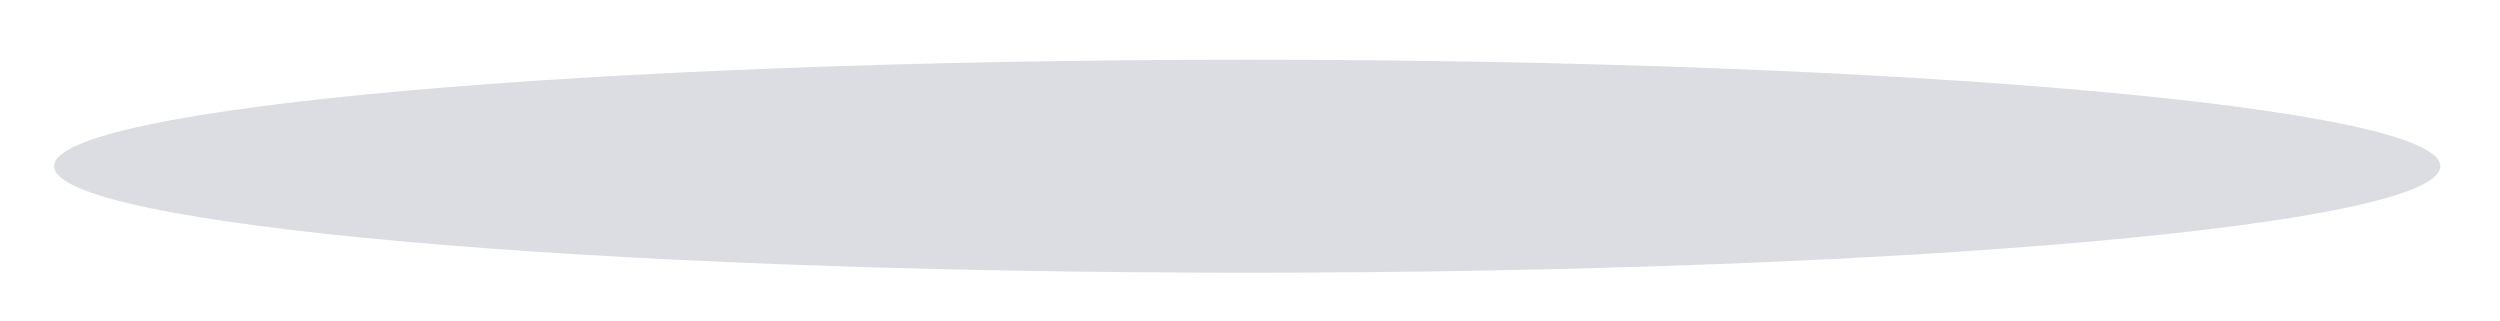
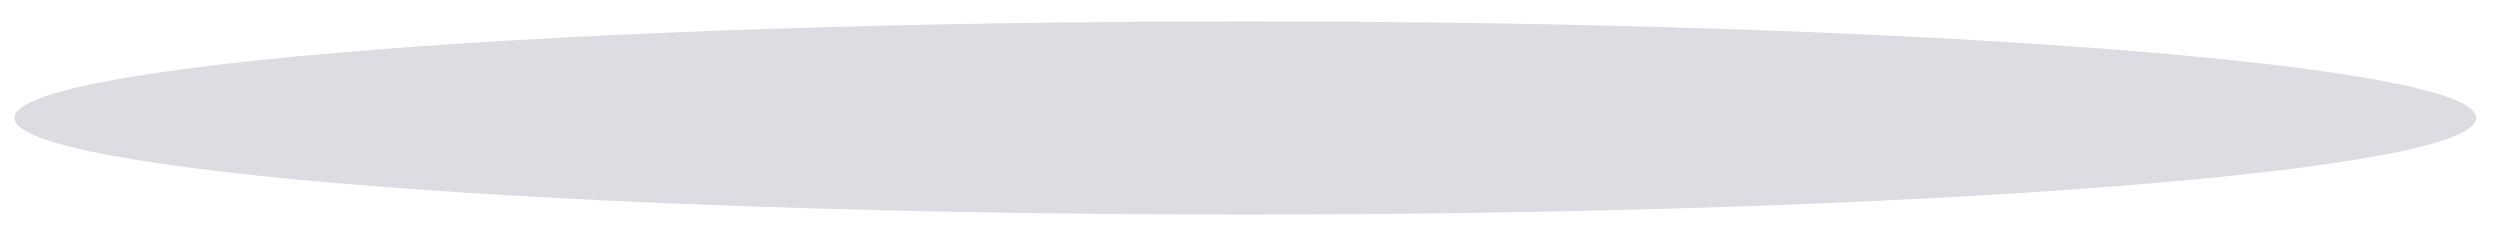
- <svg xmlns="http://www.w3.org/2000/svg" width="39" height="5" viewBox="0 0 39 5" fill="none">
-   <path opacity="0.158" fill-rule="evenodd" clip-rule="evenodd" d="M38.069 2.593C38.069 1.676 29.736 0.932 19.456 0.932C9.177 0.932 0.844 1.676 0.844 2.593C0.844 3.511 9.177 4.254 19.456 4.254C29.736 4.254 38.069 3.511 38.069 2.593" fill="#1B2749" />
+ <svg xmlns="http://www.w3.org/2000/svg" width="43" height="4" viewBox="0 0 43 4" fill="none">
+   <path opacity="0.158" fill-rule="evenodd" clip-rule="evenodd" d="M42.591 2.028C42.591 1.111 33.112 0.368 21.419 0.368C9.726 0.368 0.247 1.111 0.247 2.028C0.247 2.947 9.726 3.69 21.419 3.69C33.112 3.69 42.591 2.947 42.591 2.028" fill="#1B2749" />
</svg>
